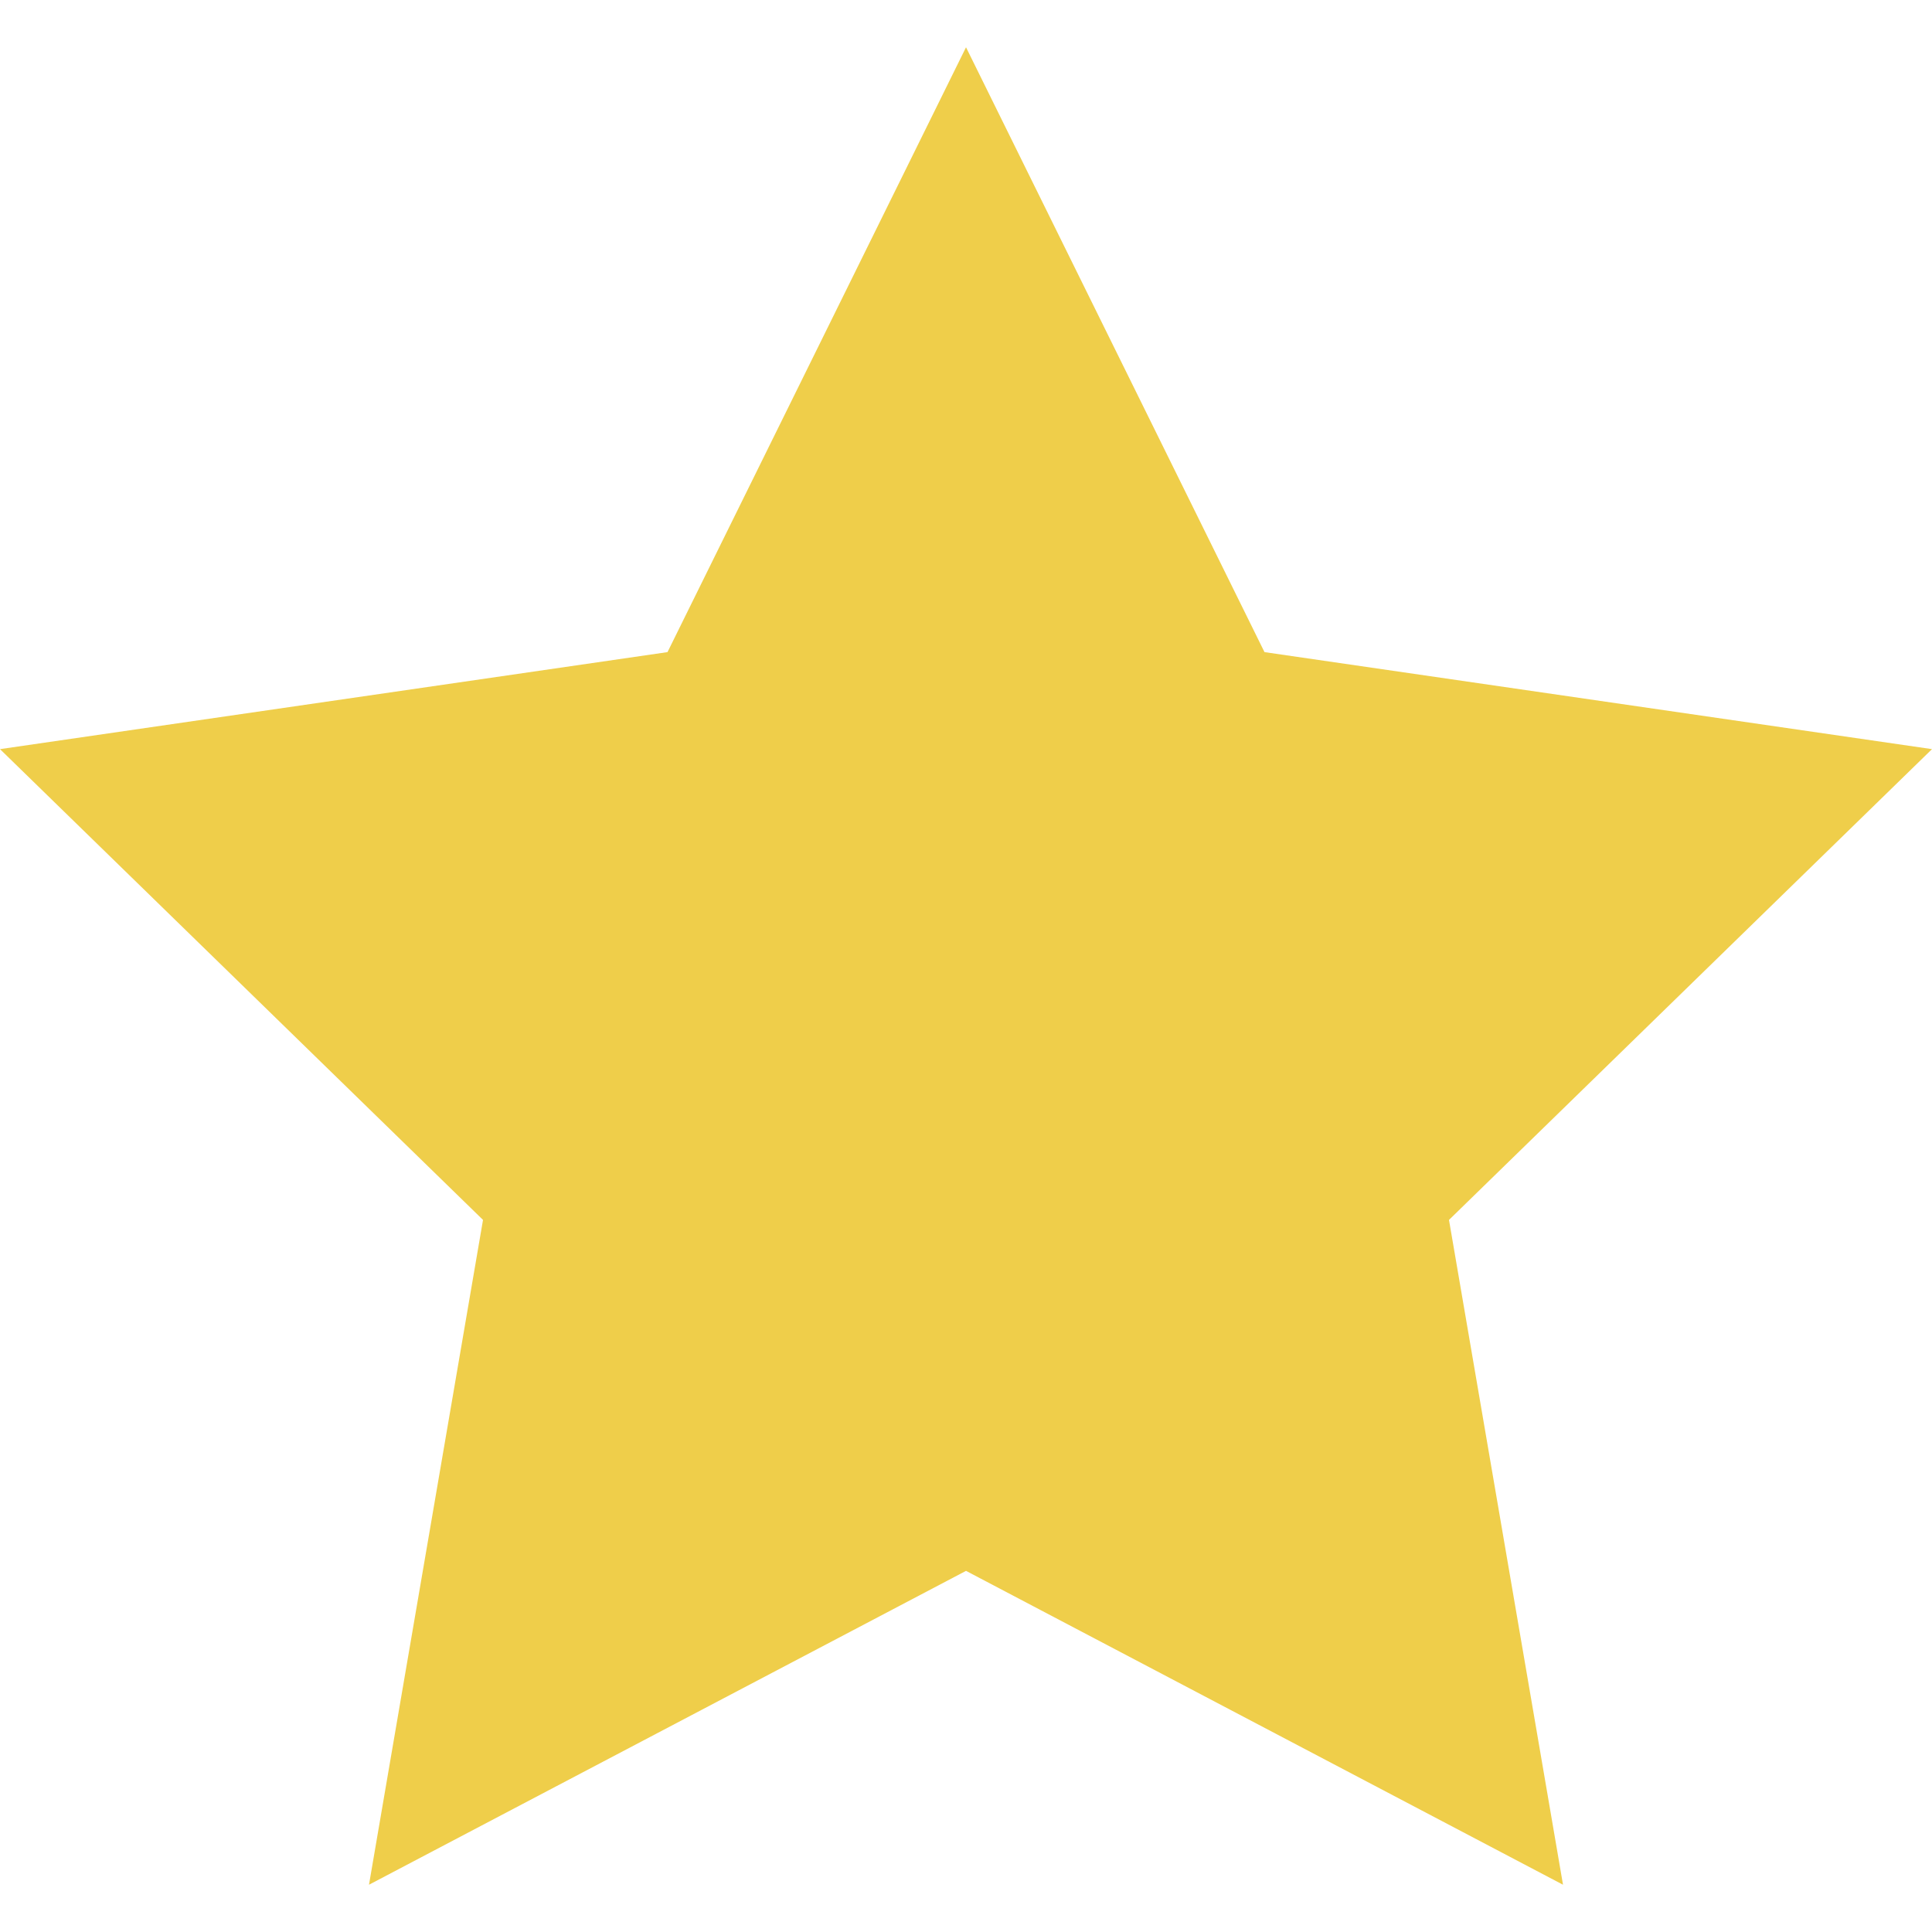
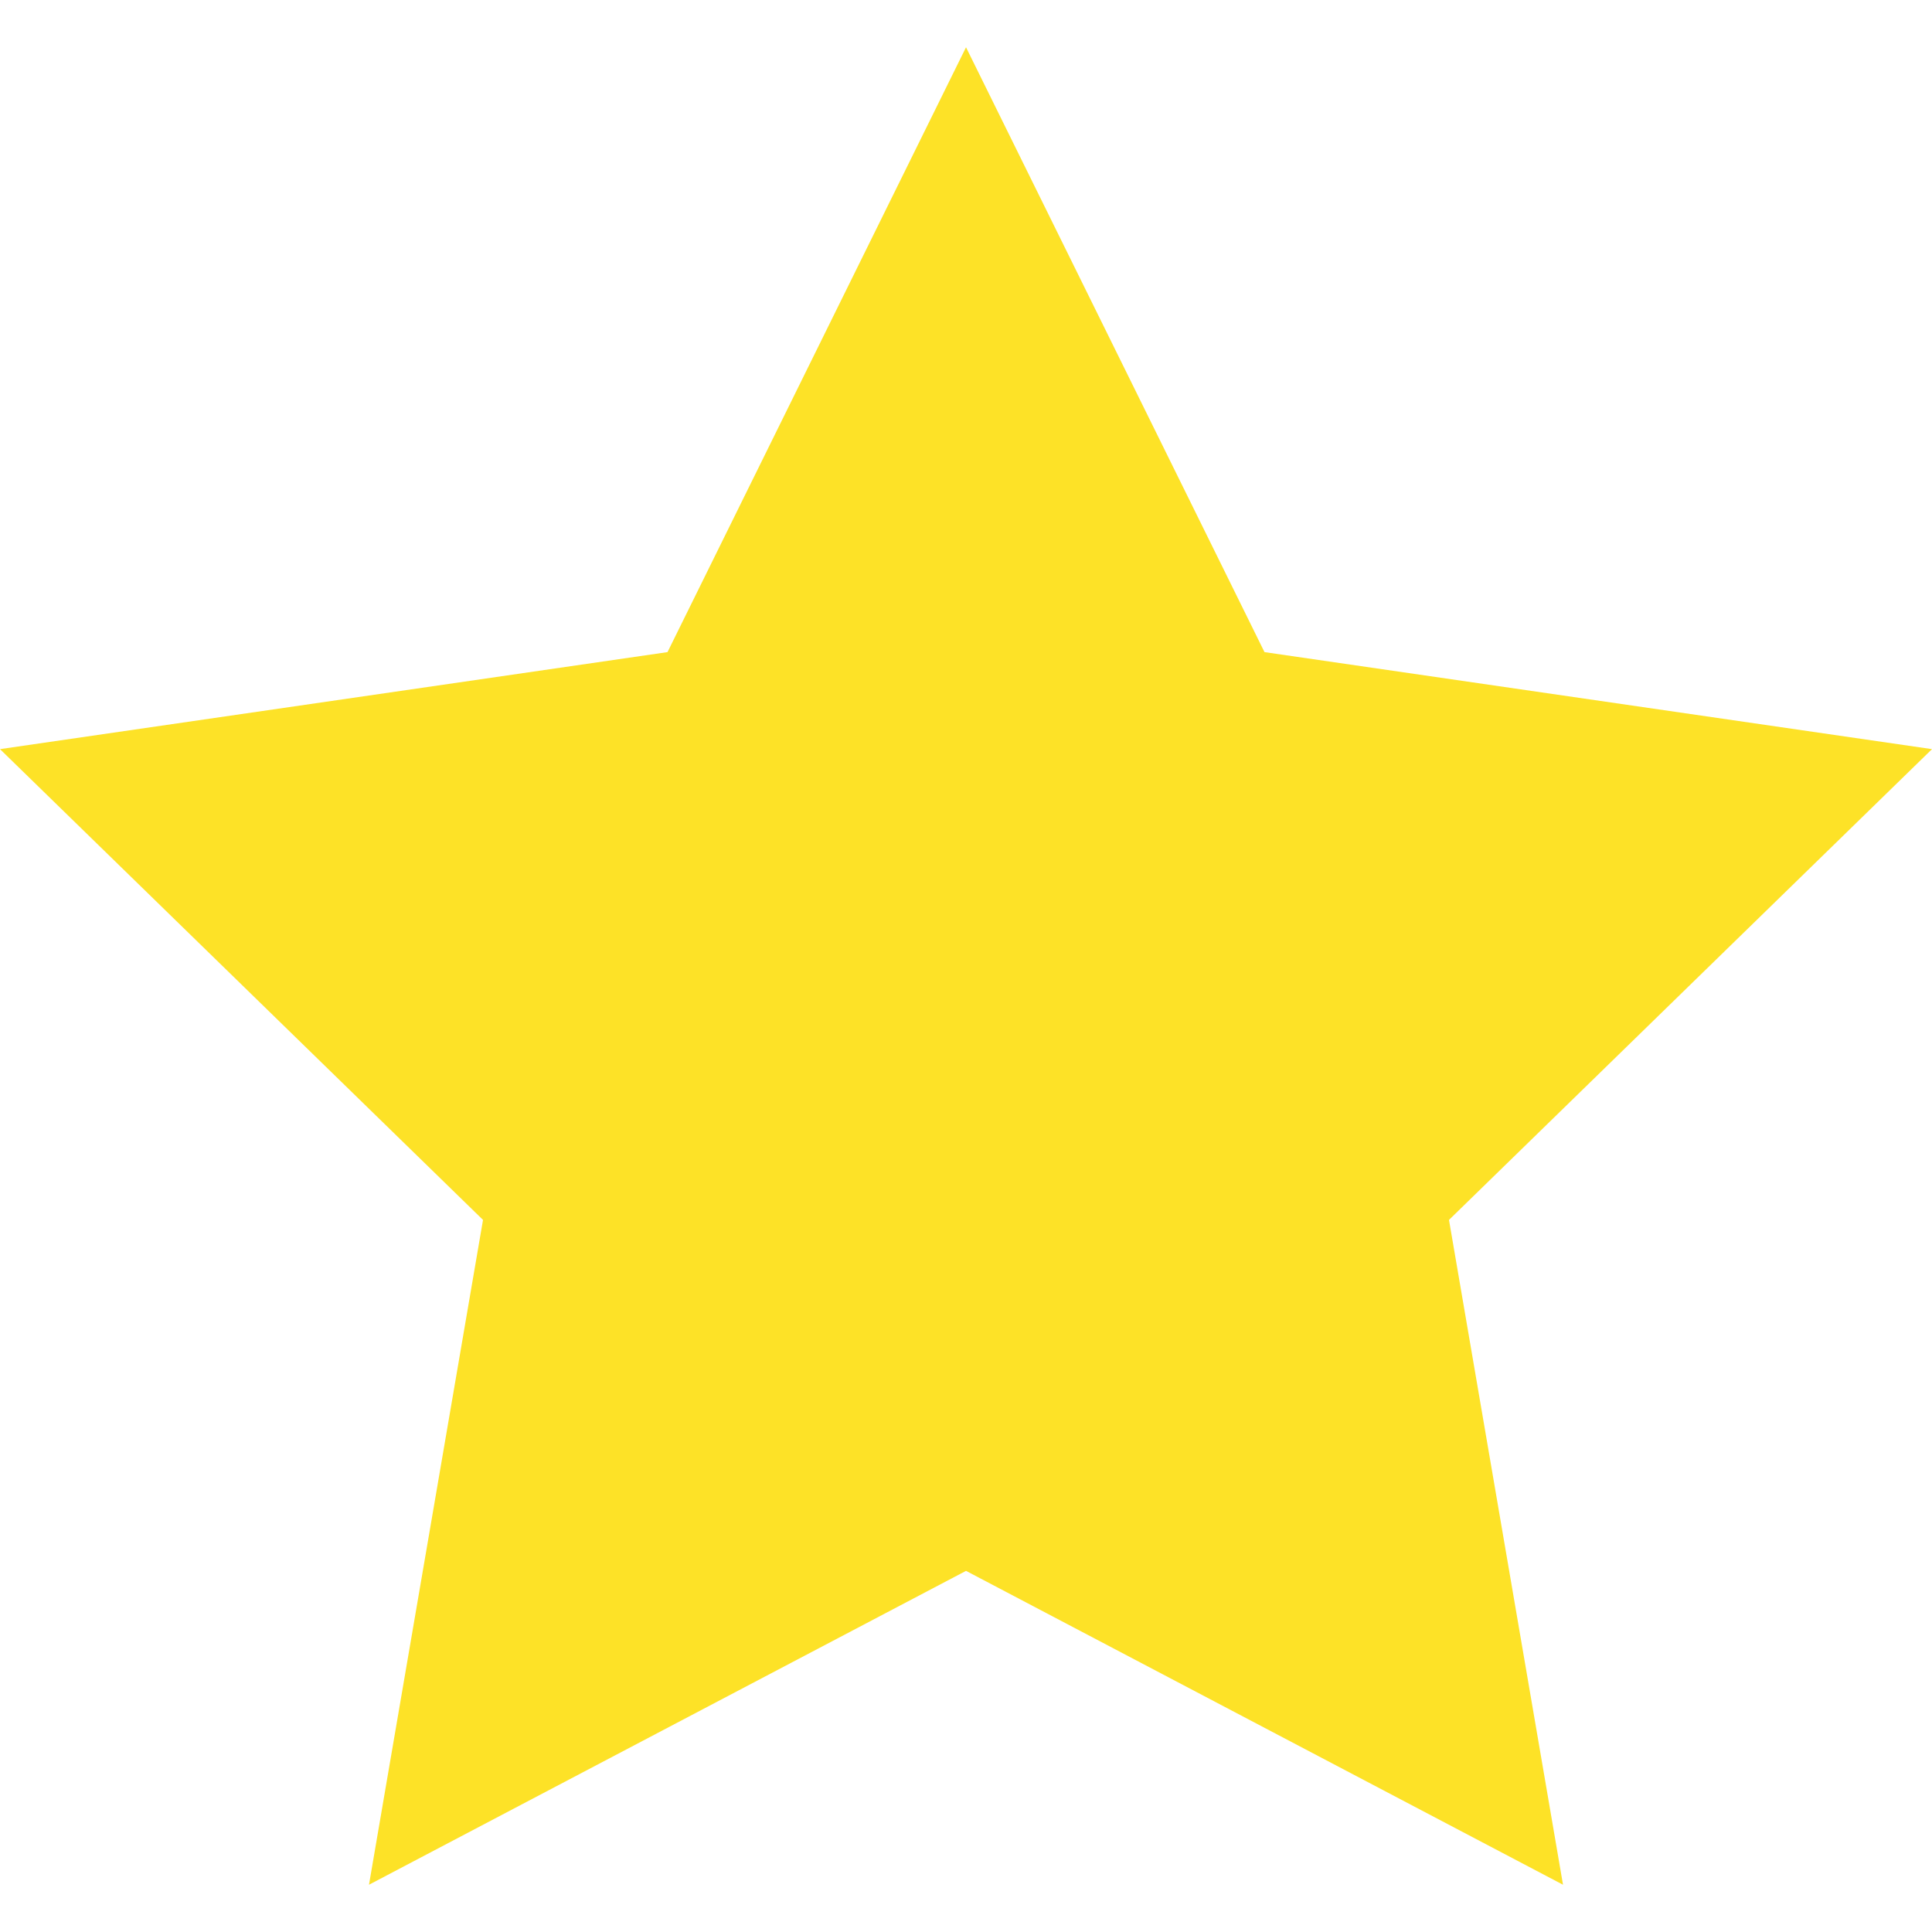
<svg xmlns="http://www.w3.org/2000/svg" version="1.1" id="Capa_1" x="0px" y="0px" viewBox="0 0 53.867 53.867" style="enable-background:new 0 0 53.867 53.867;" xml:space="preserve" width="512px" height="512px" class="">
  <g>
-     <polygon points="26.934,1.318 35.256,18.182 53.867,20.887 40.4,34.013 43.579,52.549 26.934,43.798   10.288,52.549 13.467,34.013 0,20.887 18.611,18.182 " data-original="#EFCE4A" class="active-path" fill="#EFCE4A" />
+     <polygon points="26.934,1.318 35.256,18.182 53.867,20.887 40.4,34.013 43.579,52.549 26.934,43.798   10.288,52.549 13.467,34.013 0,20.887 18.611,18.182 " data-original="#EFCE4A" class="active-path" data-old_color="#FCE127" fill="#FDE227" />
  </g>
</svg>
